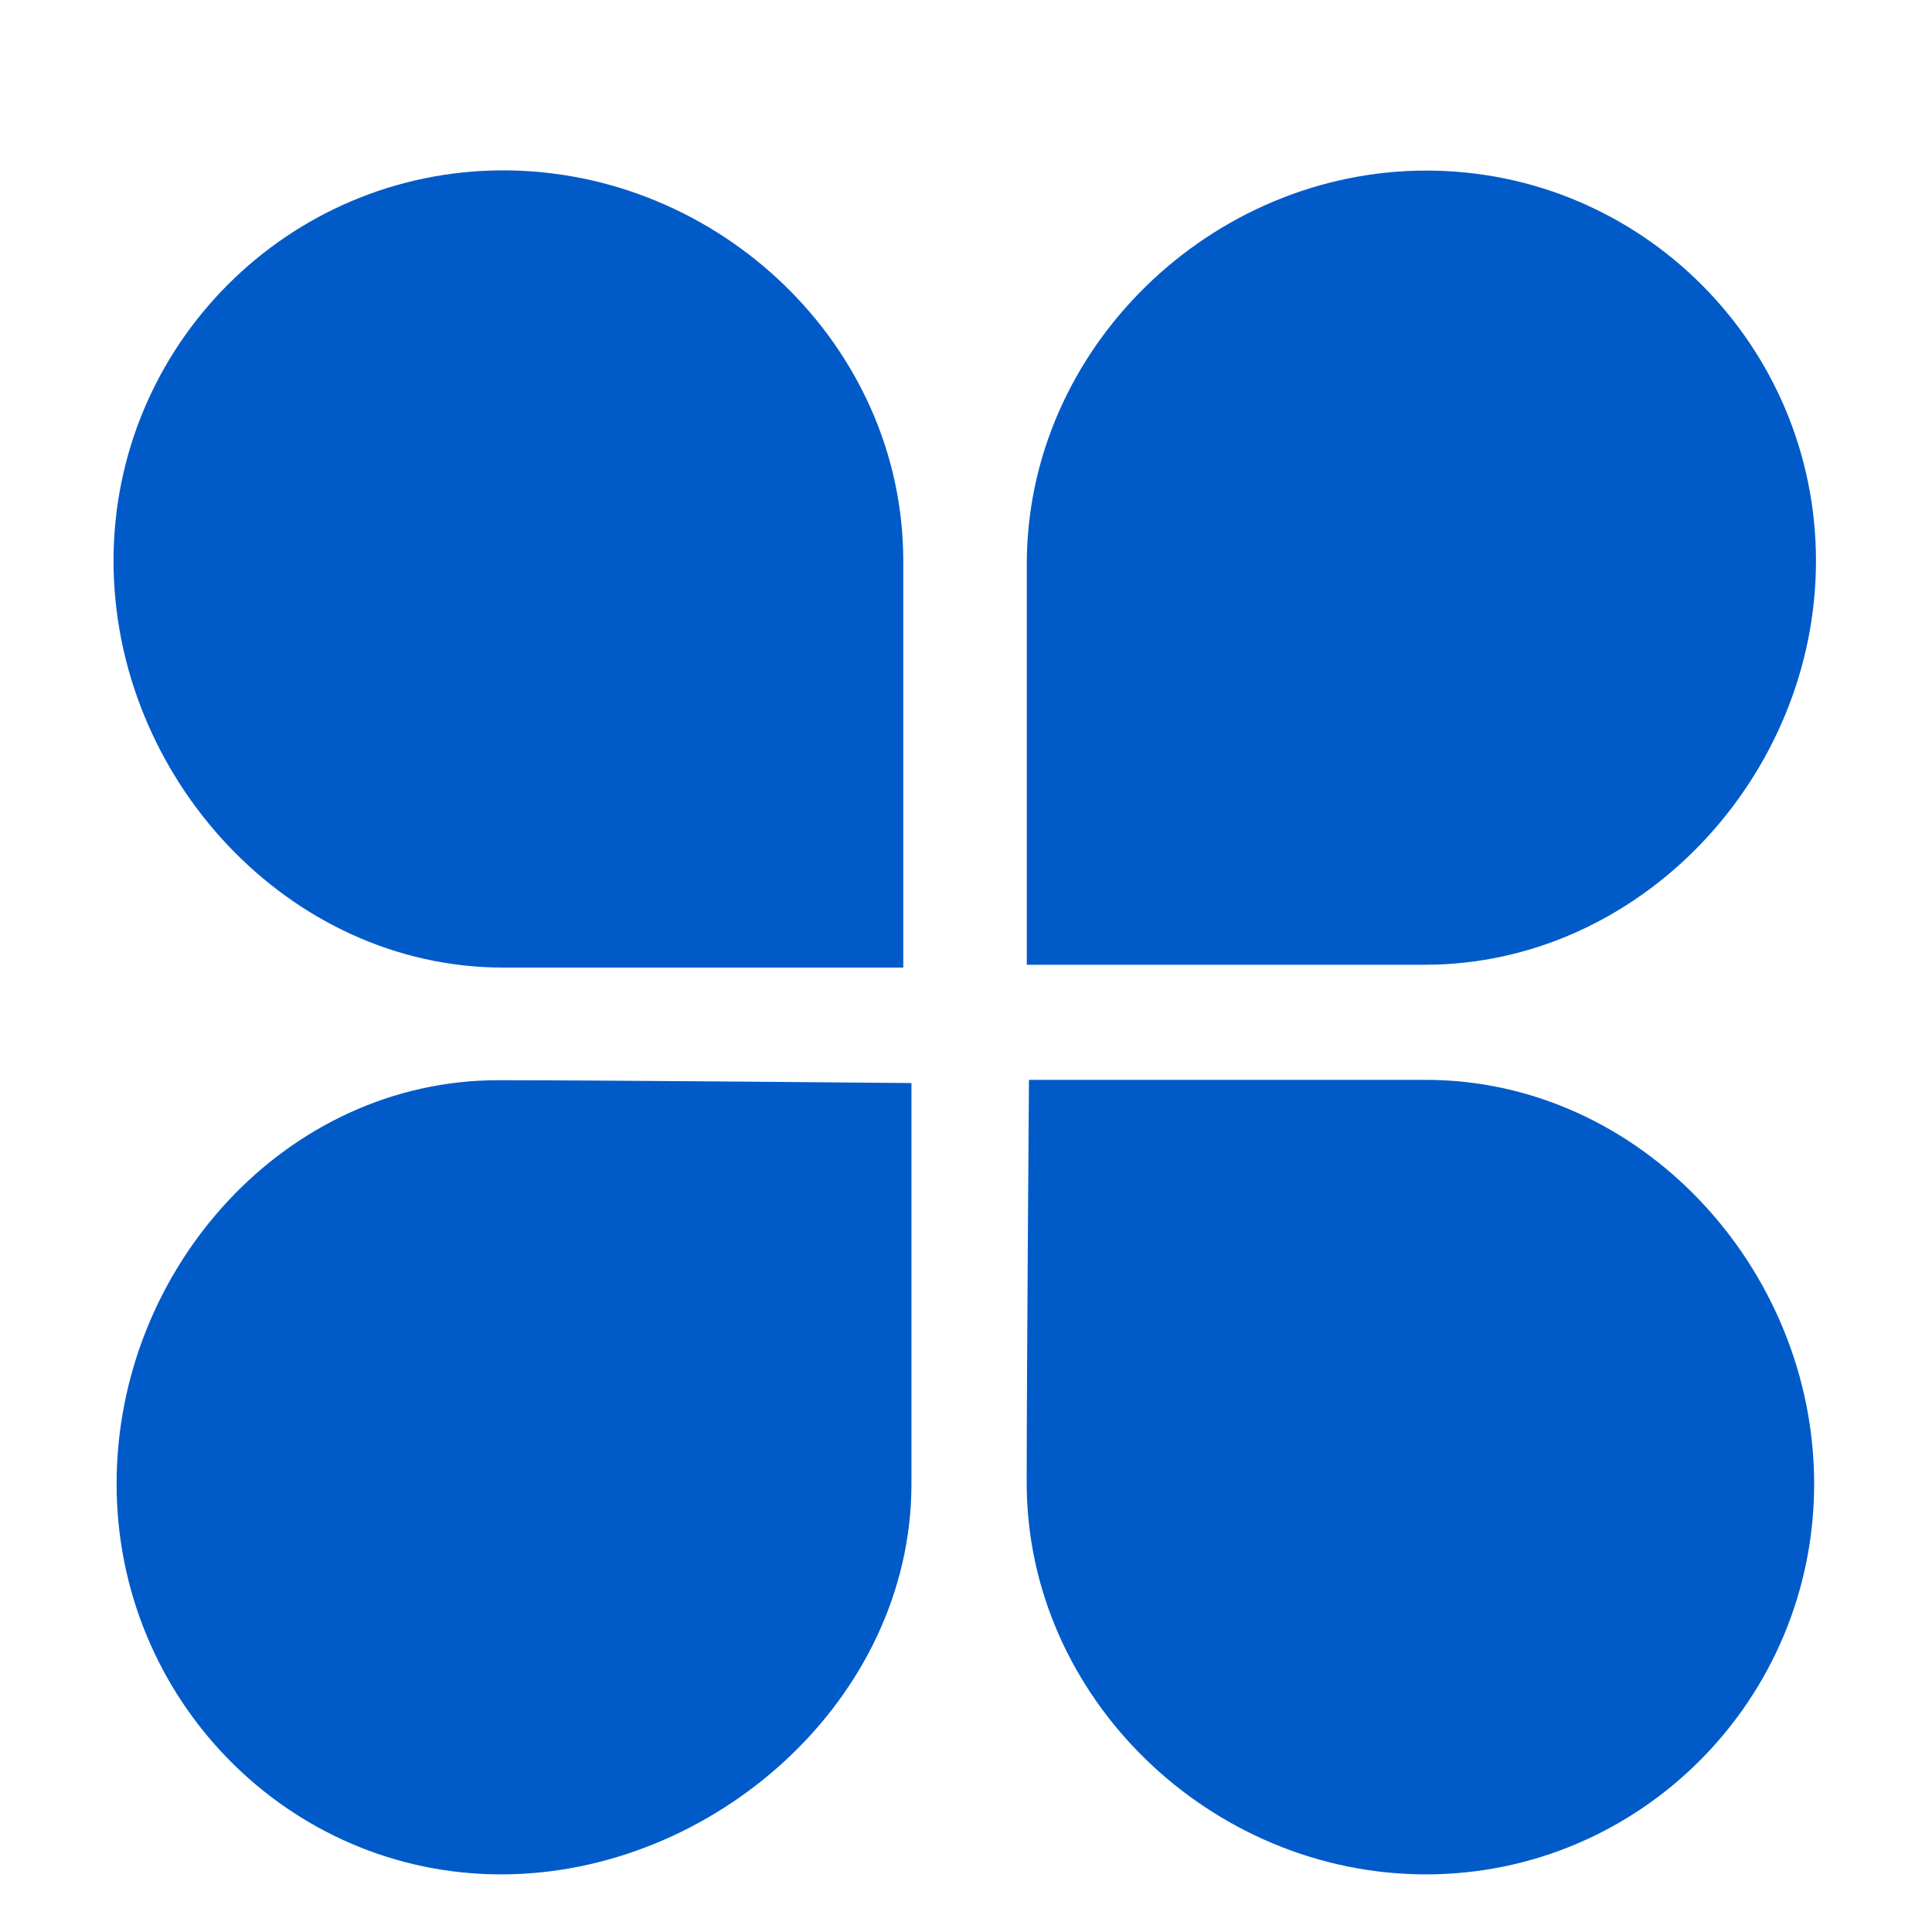
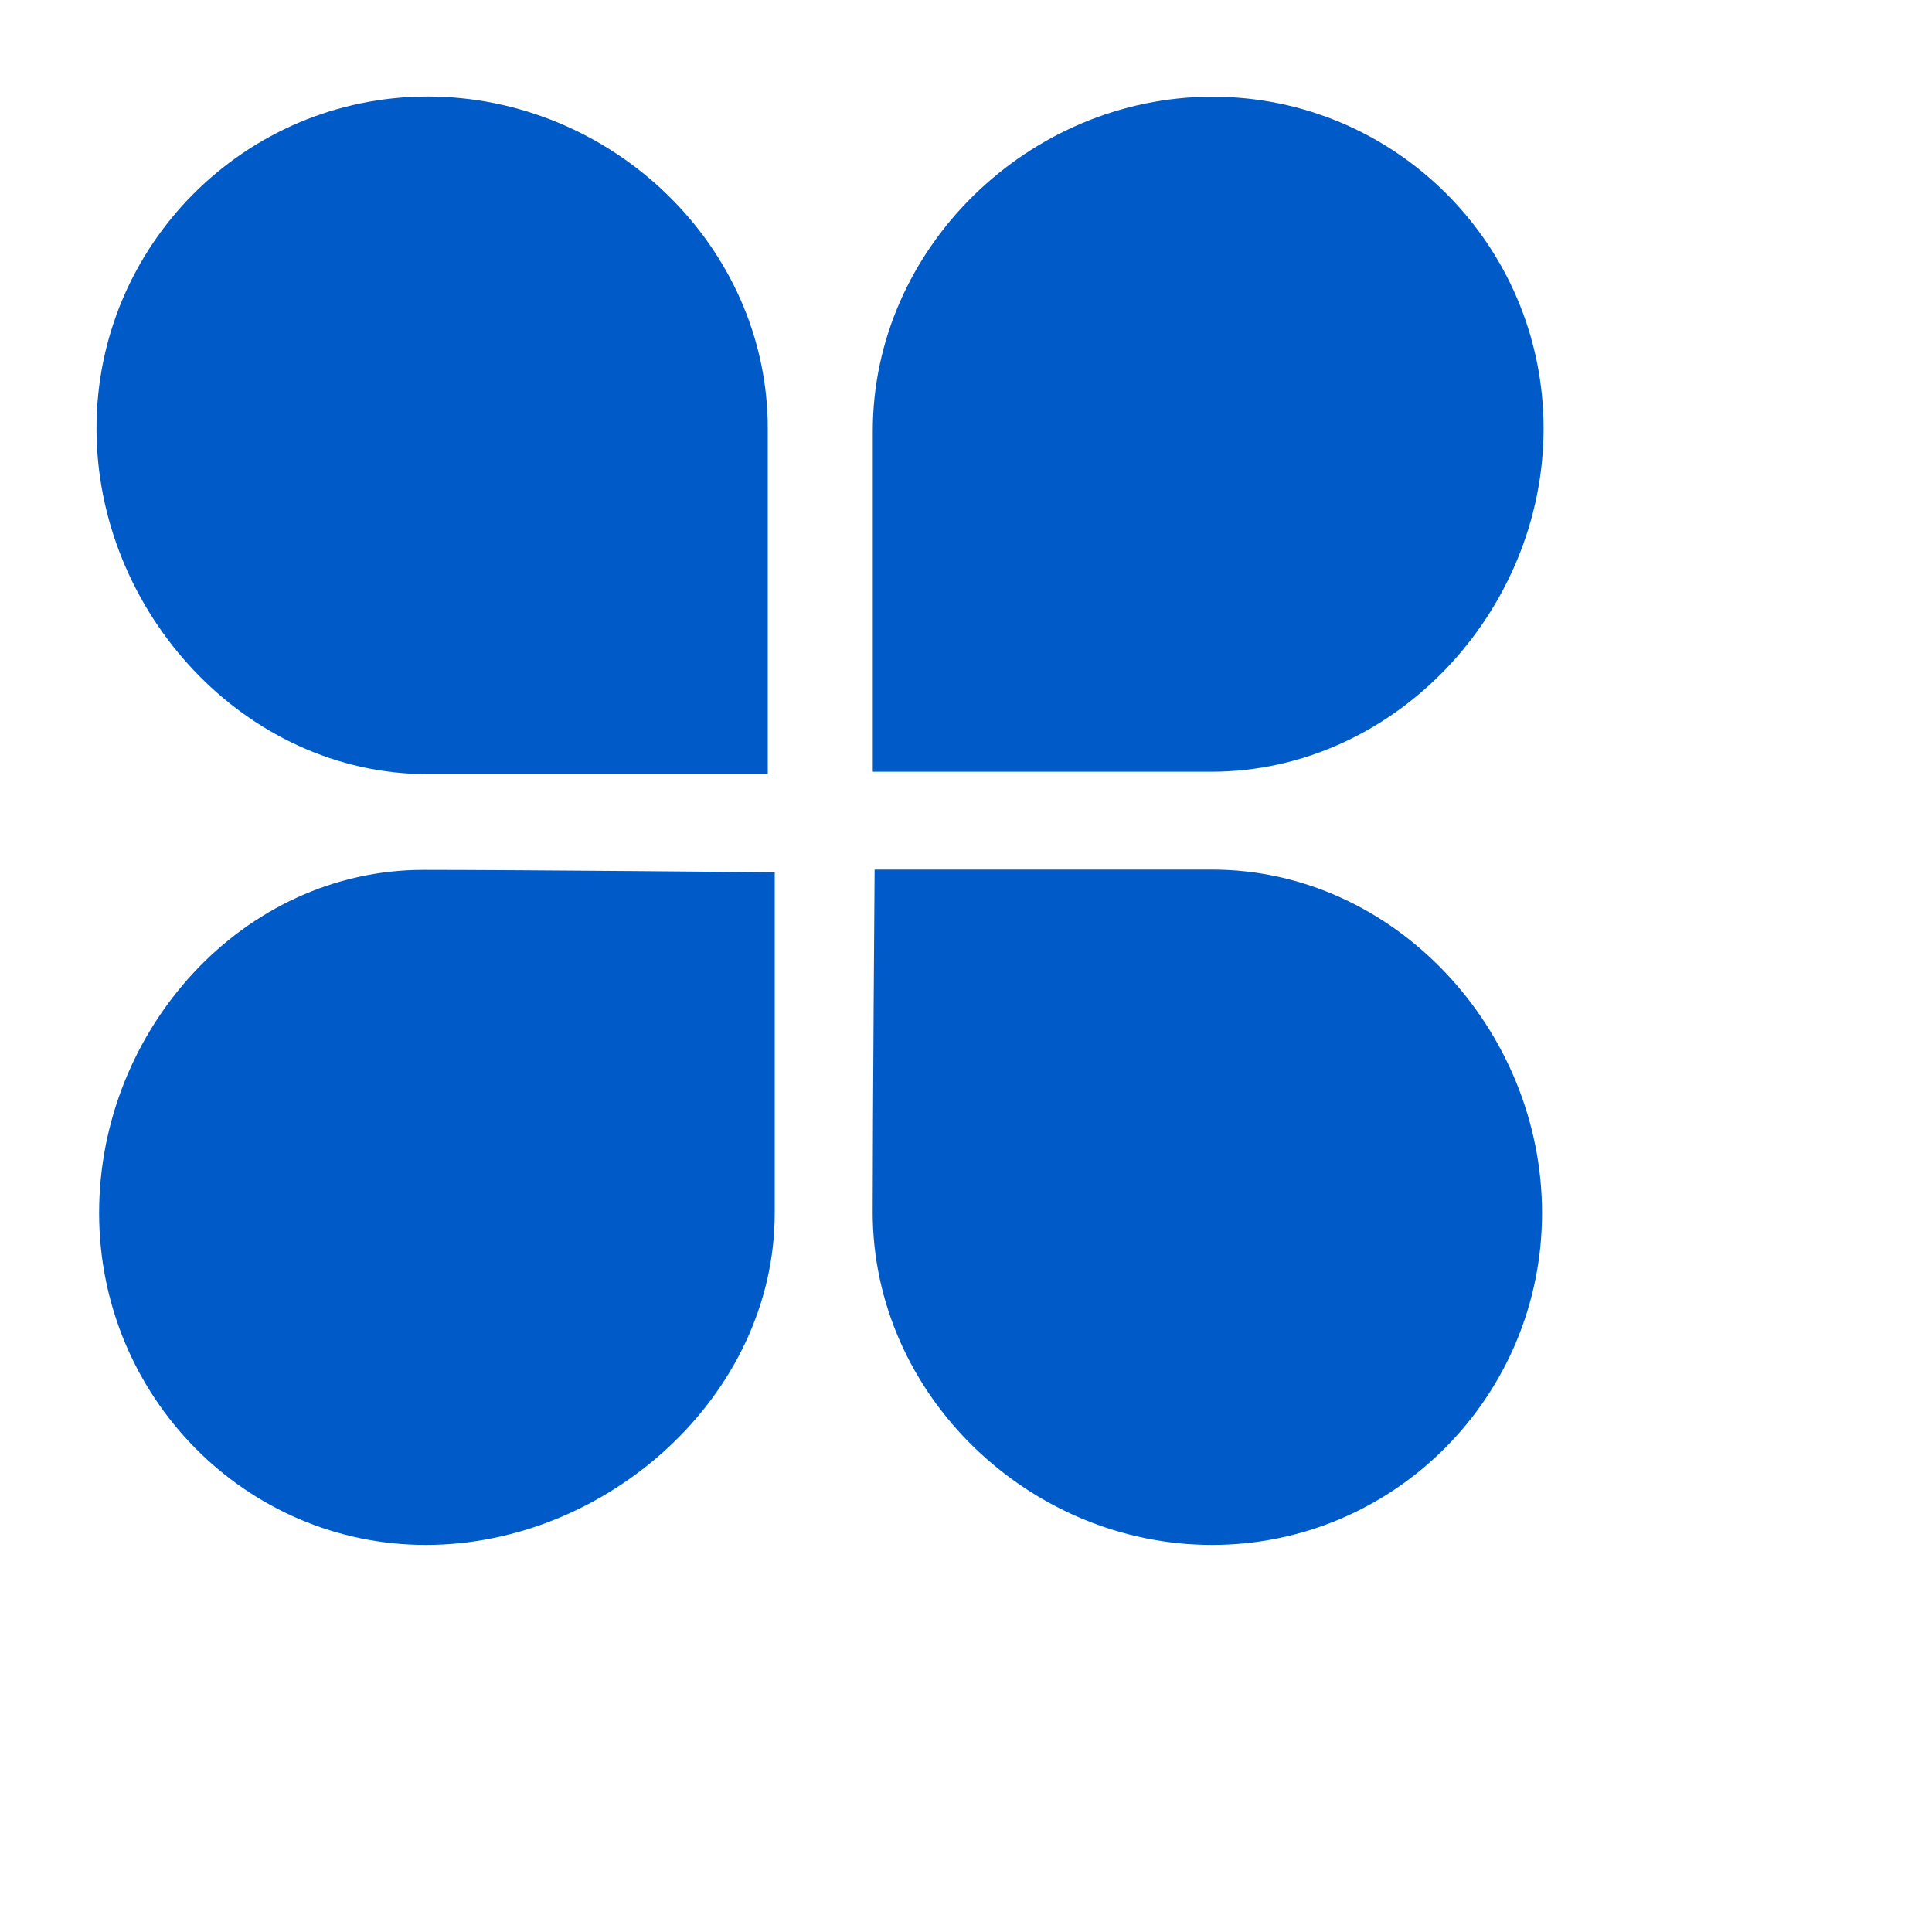
- <svg xmlns="http://www.w3.org/2000/svg" width="800px" height="800px" viewBox="0 -0.5 17 17" version="1.1" class="si-glyph si-glyph-clover">
+ <svg xmlns="http://www.w3.org/2000/svg" width="800px" height="800px" viewBox="0 0 20 20" version="1.1" class="si-glyph si-glyph-clover">
  <defs>

</defs>
  <g stroke="none" stroke-width="1" fill="blue" fill-rule="evenodd">
    <g transform="translate(1, 1)" fill="#005BC8">
      <path d="M11.538,6.989 C10.591,6.989 8.035,6.989 8.035,6.989 L8.035,3.462 C8.035,1.566 9.655,0.001 11.55,0.001 C13.443,1.94906385e-11 14.979,1.539 14.979,3.436 C14.979,5.333 13.431,6.989 11.538,6.989 Z" class="si-glyph-fill">

</path>
      <path d="M6.948,7.014 C6.948,7.014 4.412,7.014 3.429,7.014 C1.534,7.014 -0.001,5.333 -0.001,3.435 C-0.001,1.539 1.534,-0.001 3.429,-0.001 C5.323,1.04591891e-11 6.948,1.538 6.948,3.435 L6.948,7.014 Z" class="si-glyph-fill">

</path>
      <path d="M7.02,11.557 C7.02,13.454 5.277,14.993 3.409,14.993 C1.541,14.993 0.026,13.455 0.026,11.557 C0.026,9.659 1.516,8.005 3.384,8.005 C4.34,8.005 7.02,8.03 7.02,8.03 L7.02,11.557 Z" class="si-glyph-fill">

</path>
      <path d="M11.547,14.993 C9.66,14.993 8.034,13.445 8.034,11.547 C8.034,10.604 8.054,8.002 8.054,8.002 L11.547,8.002 C13.433,8.002 14.963,9.659 14.963,11.557 C14.963,13.454 13.433,14.993 11.547,14.993 Z" class="si-glyph-fill">

</path>
    </g>
  </g>
</svg>
